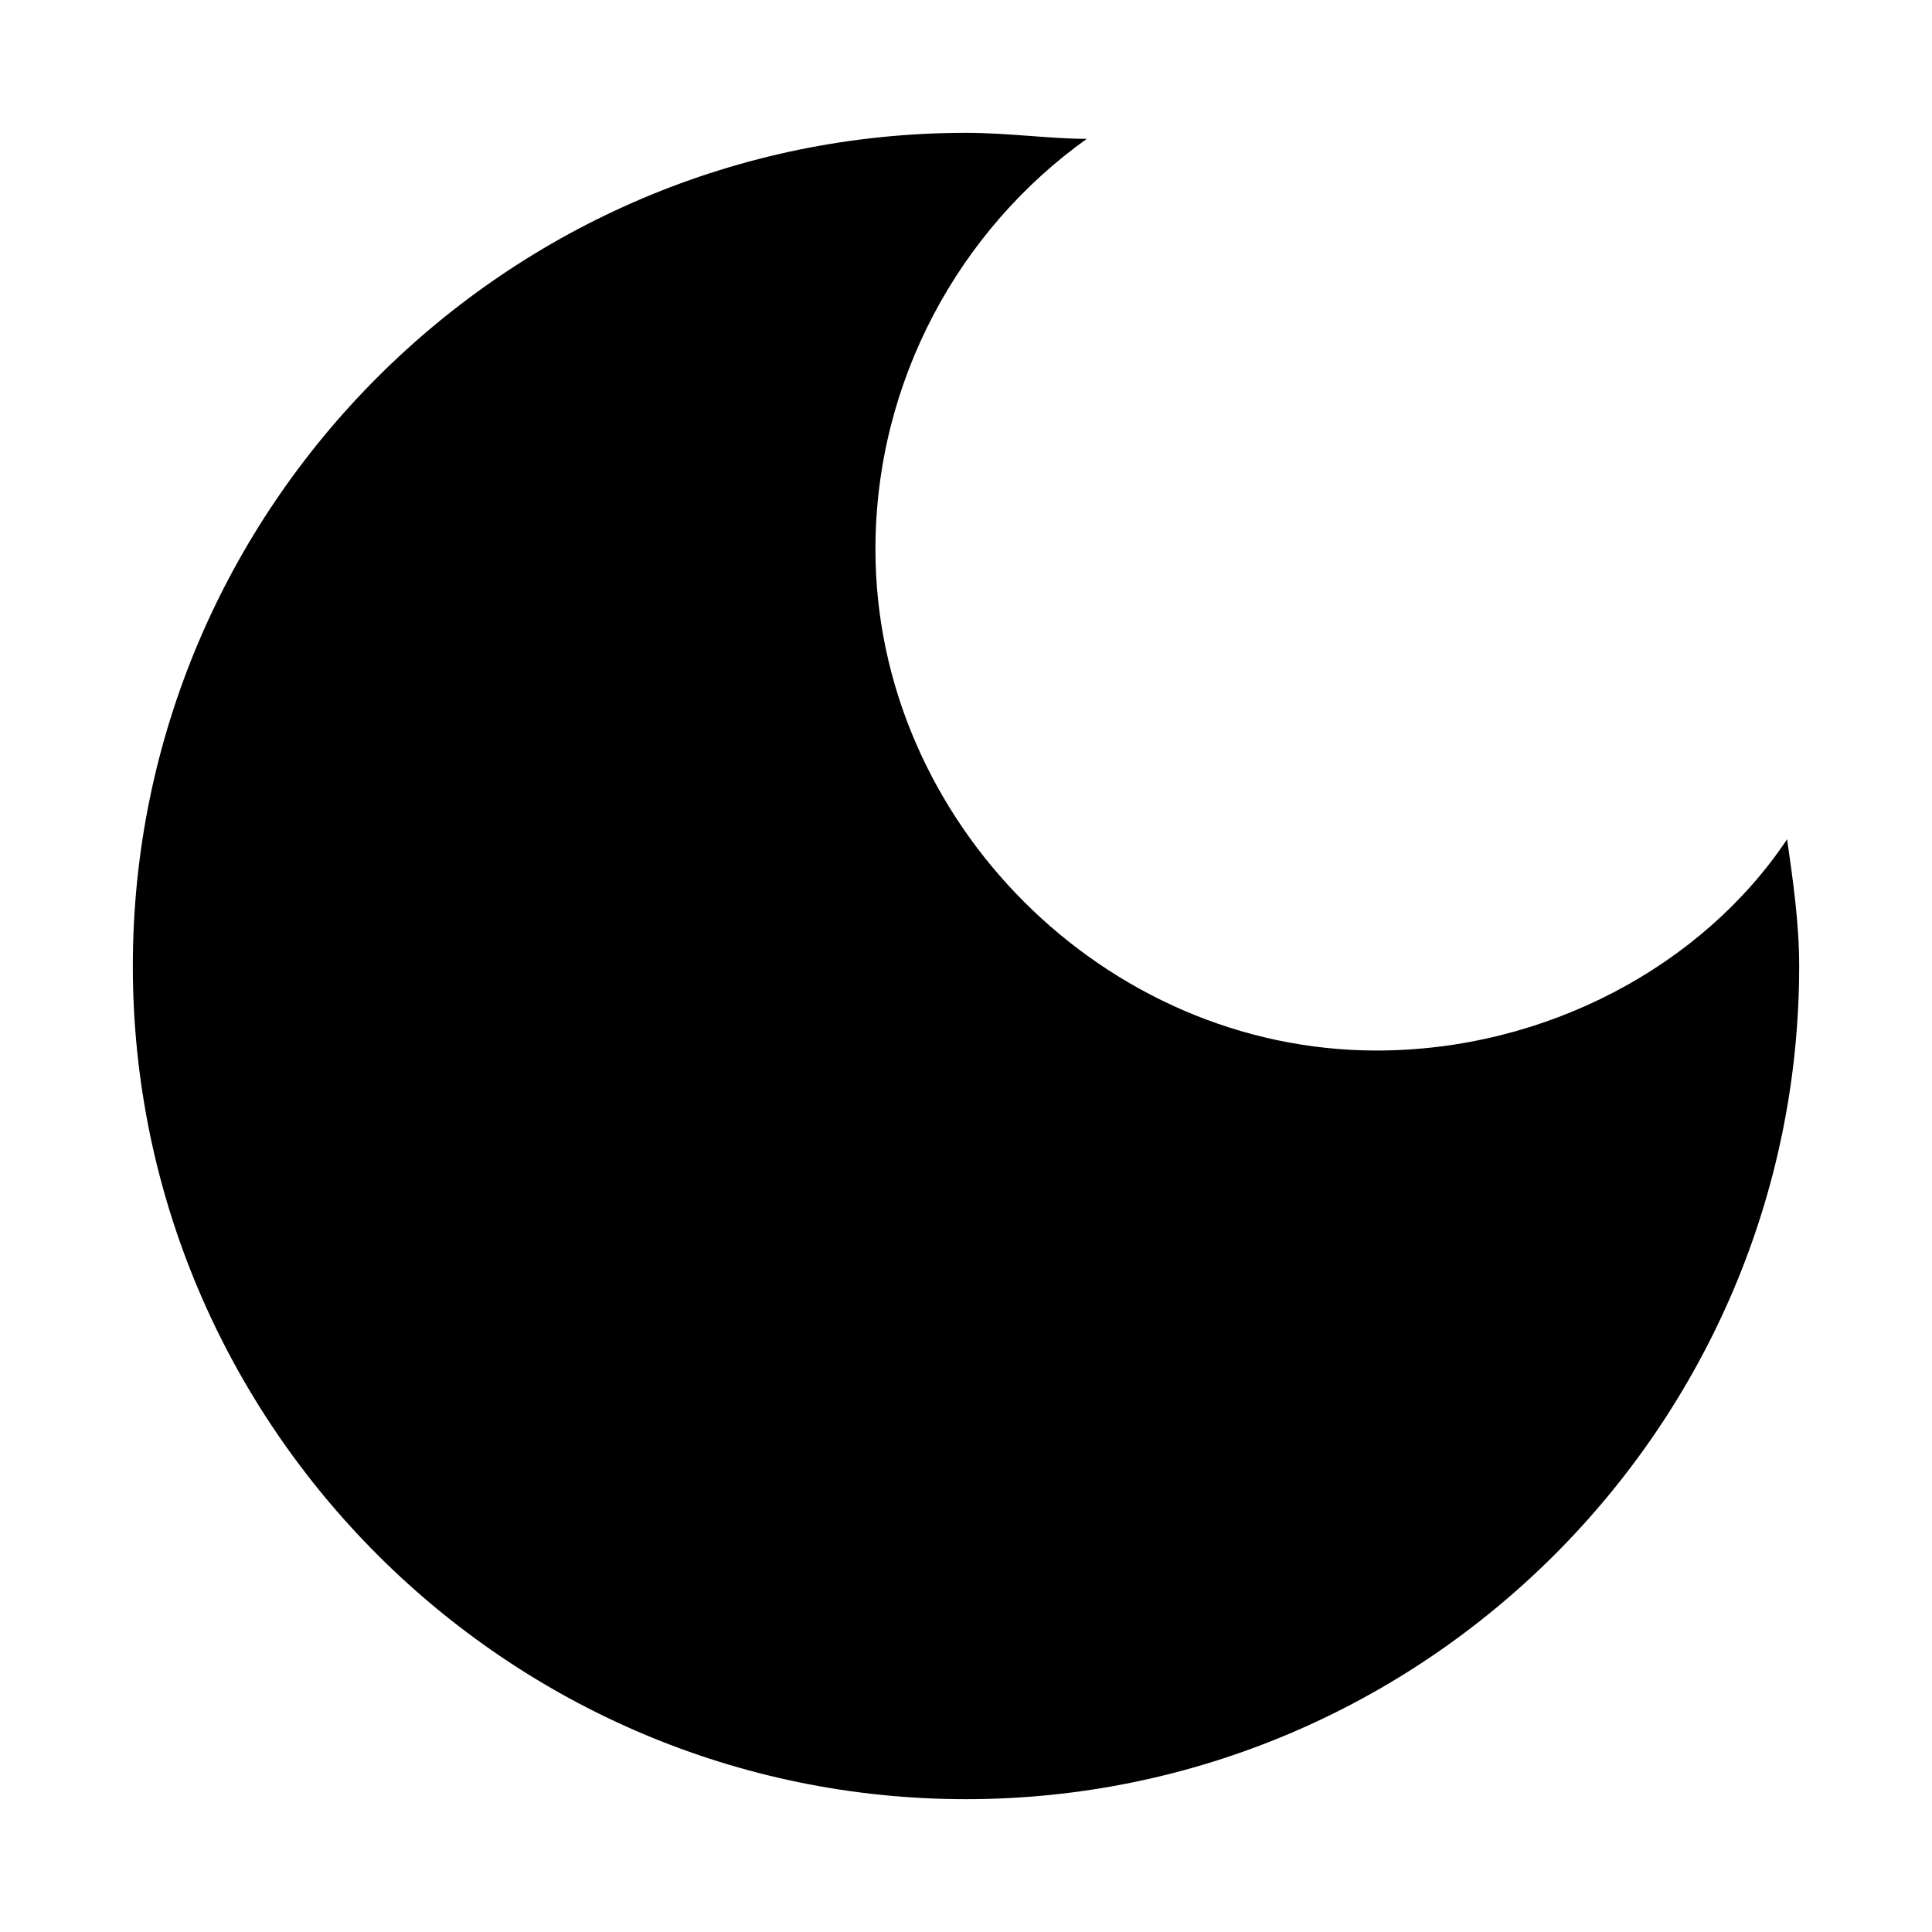
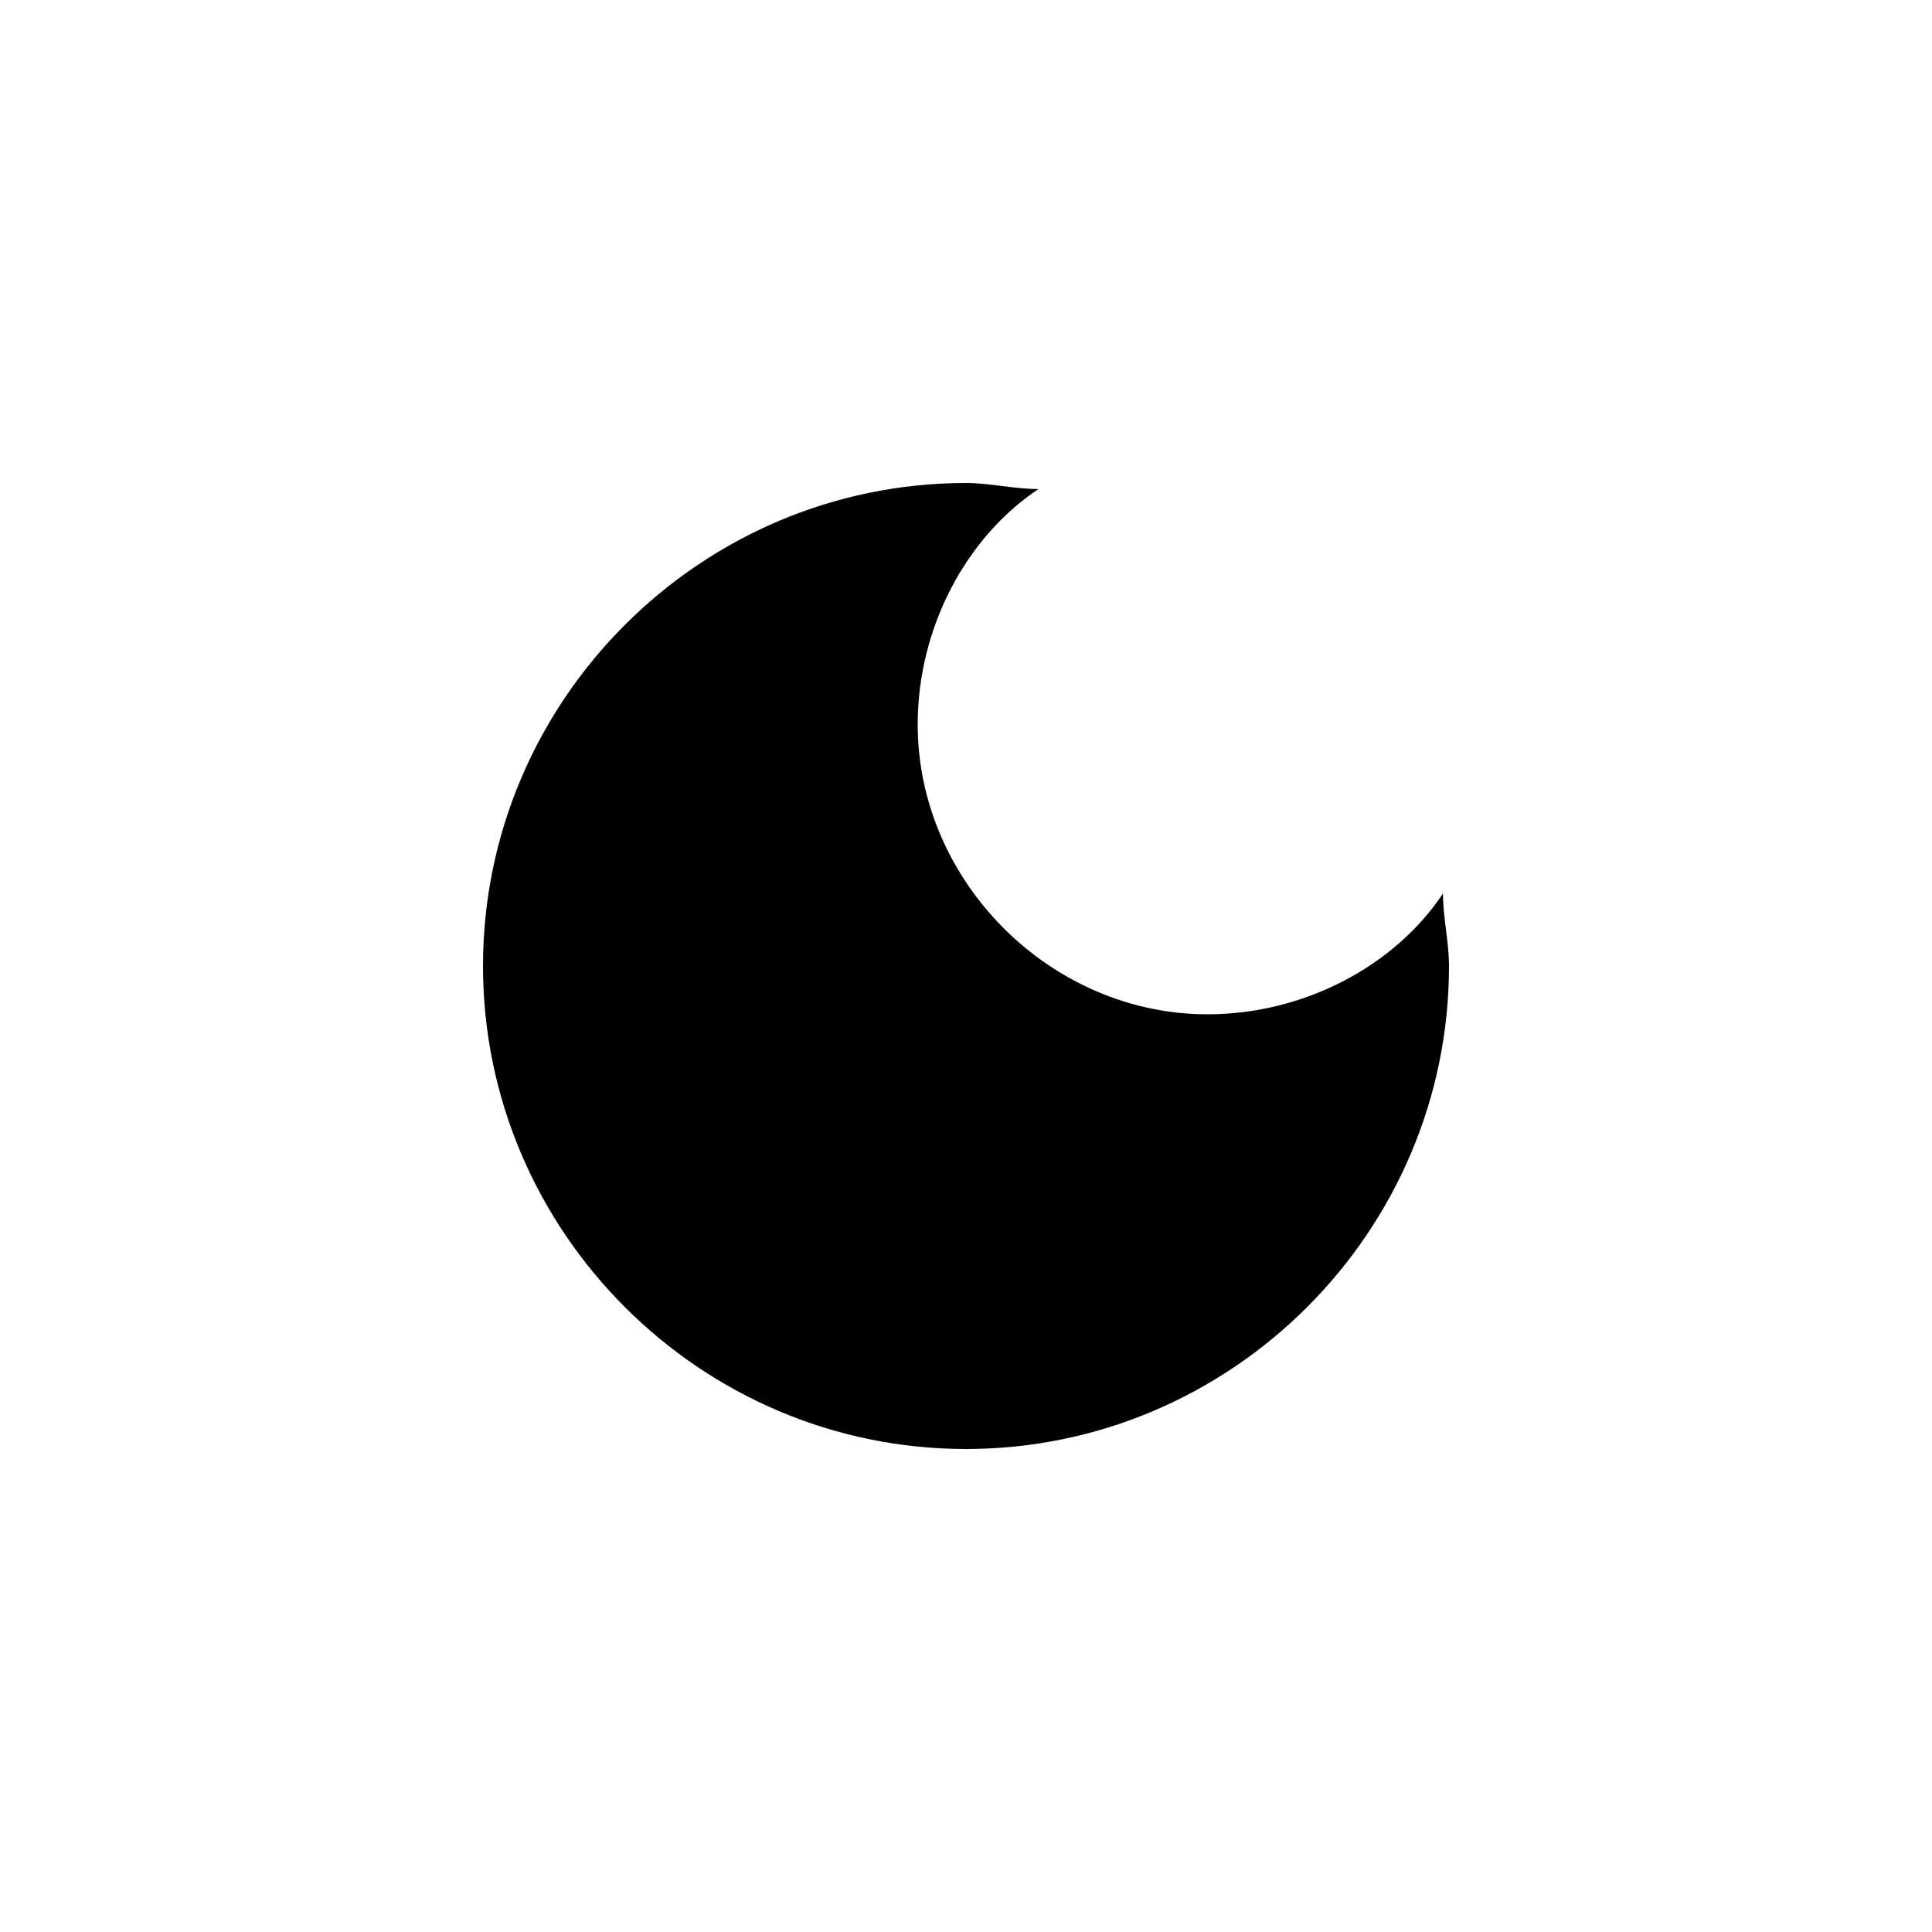
<svg xmlns="http://www.w3.org/2000/svg" viewBox="0 0 32 32">
-   <path d="M16,2.2C8.4,2.2,2.2,8.4,2.2,16S8.4,29.8,16,29.8S29.8,23.6,29.8,16c0-0.7-0.1-1.4-0.2-2.1c-1.4,2.1-4,3.5-6.8,3.5c-4.5,0-8.3-3.8-8.3-8.3c0-2.8,1.4-5.3,3.5-6.8C17.4,2.3,16.7,2.2,16,2.2L16,2.2z" />
+   <path d="M16,8c-4.4,0-8,3.6-8,8s3.6,8,8,8s8-3.6,8-8c0-0.4-0.1-0.8-0.1-1.2c-0.8,1.2-2.3,2-3.9,2c-2.6,0-4.8-2.2-4.8-4.8c0-1.6,0.8-3.1,2-3.9C16.8,8.1,16.4,8,16,8L16,8z" />
</svg>
